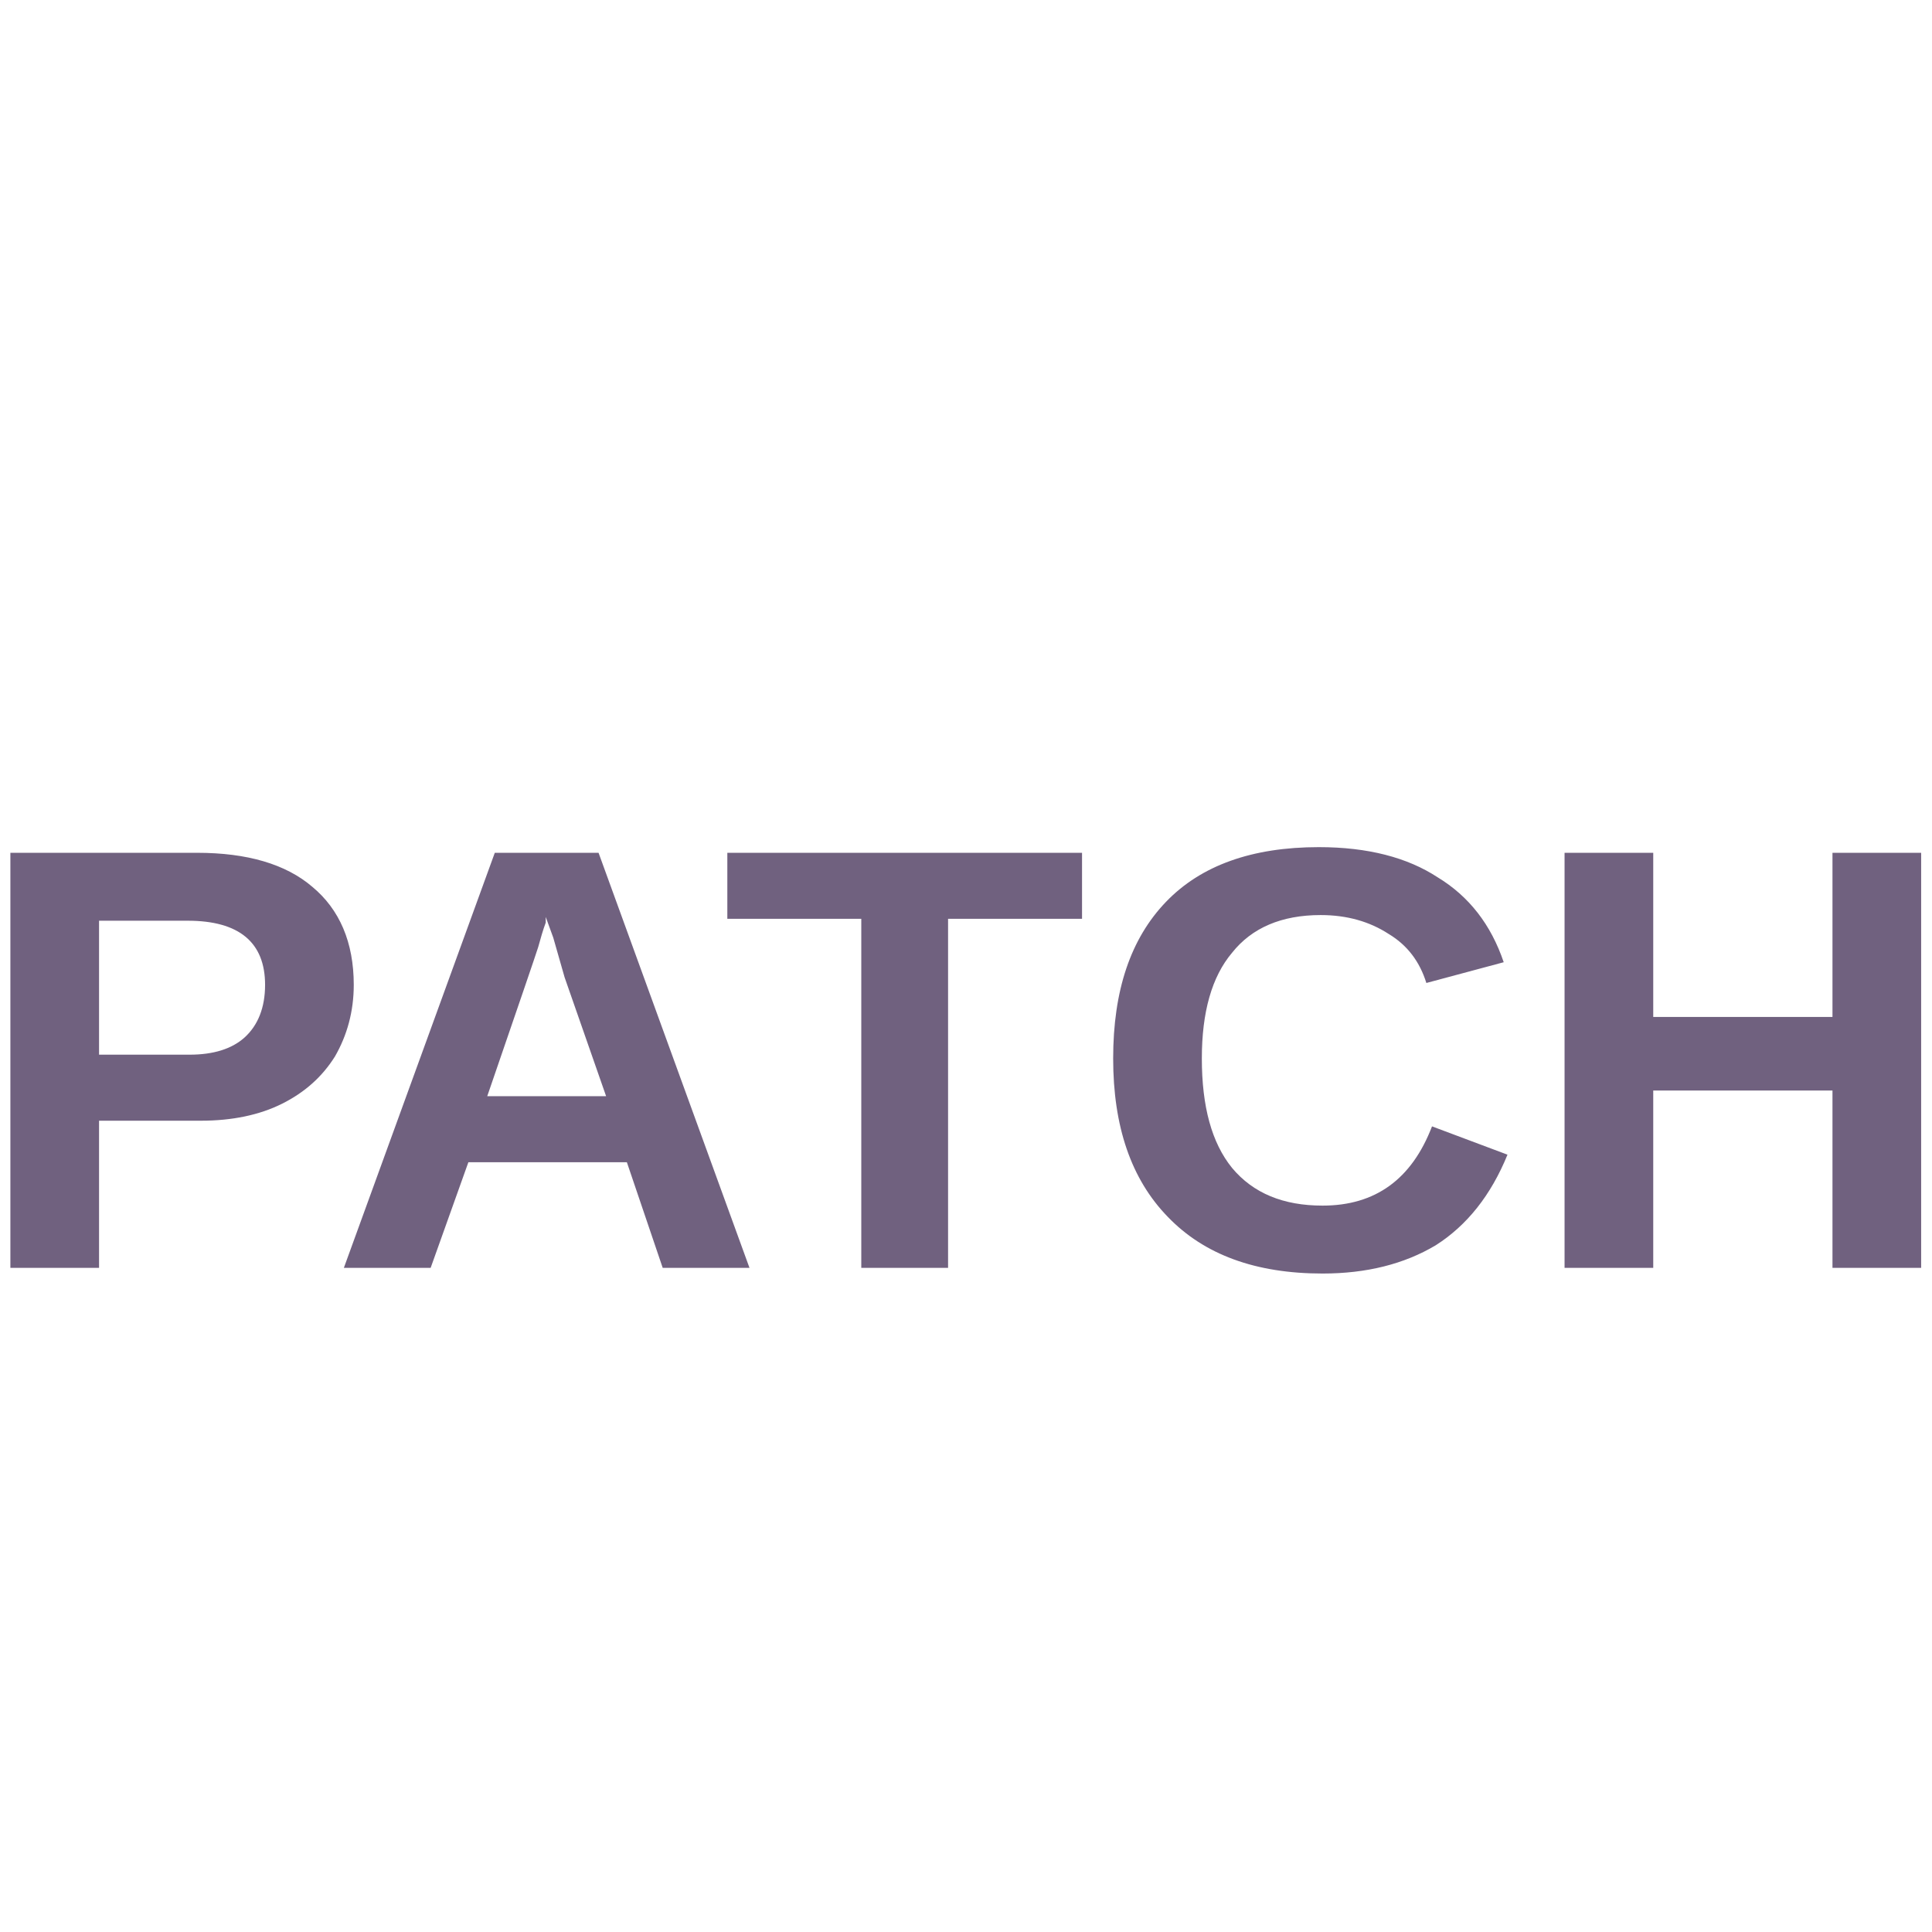
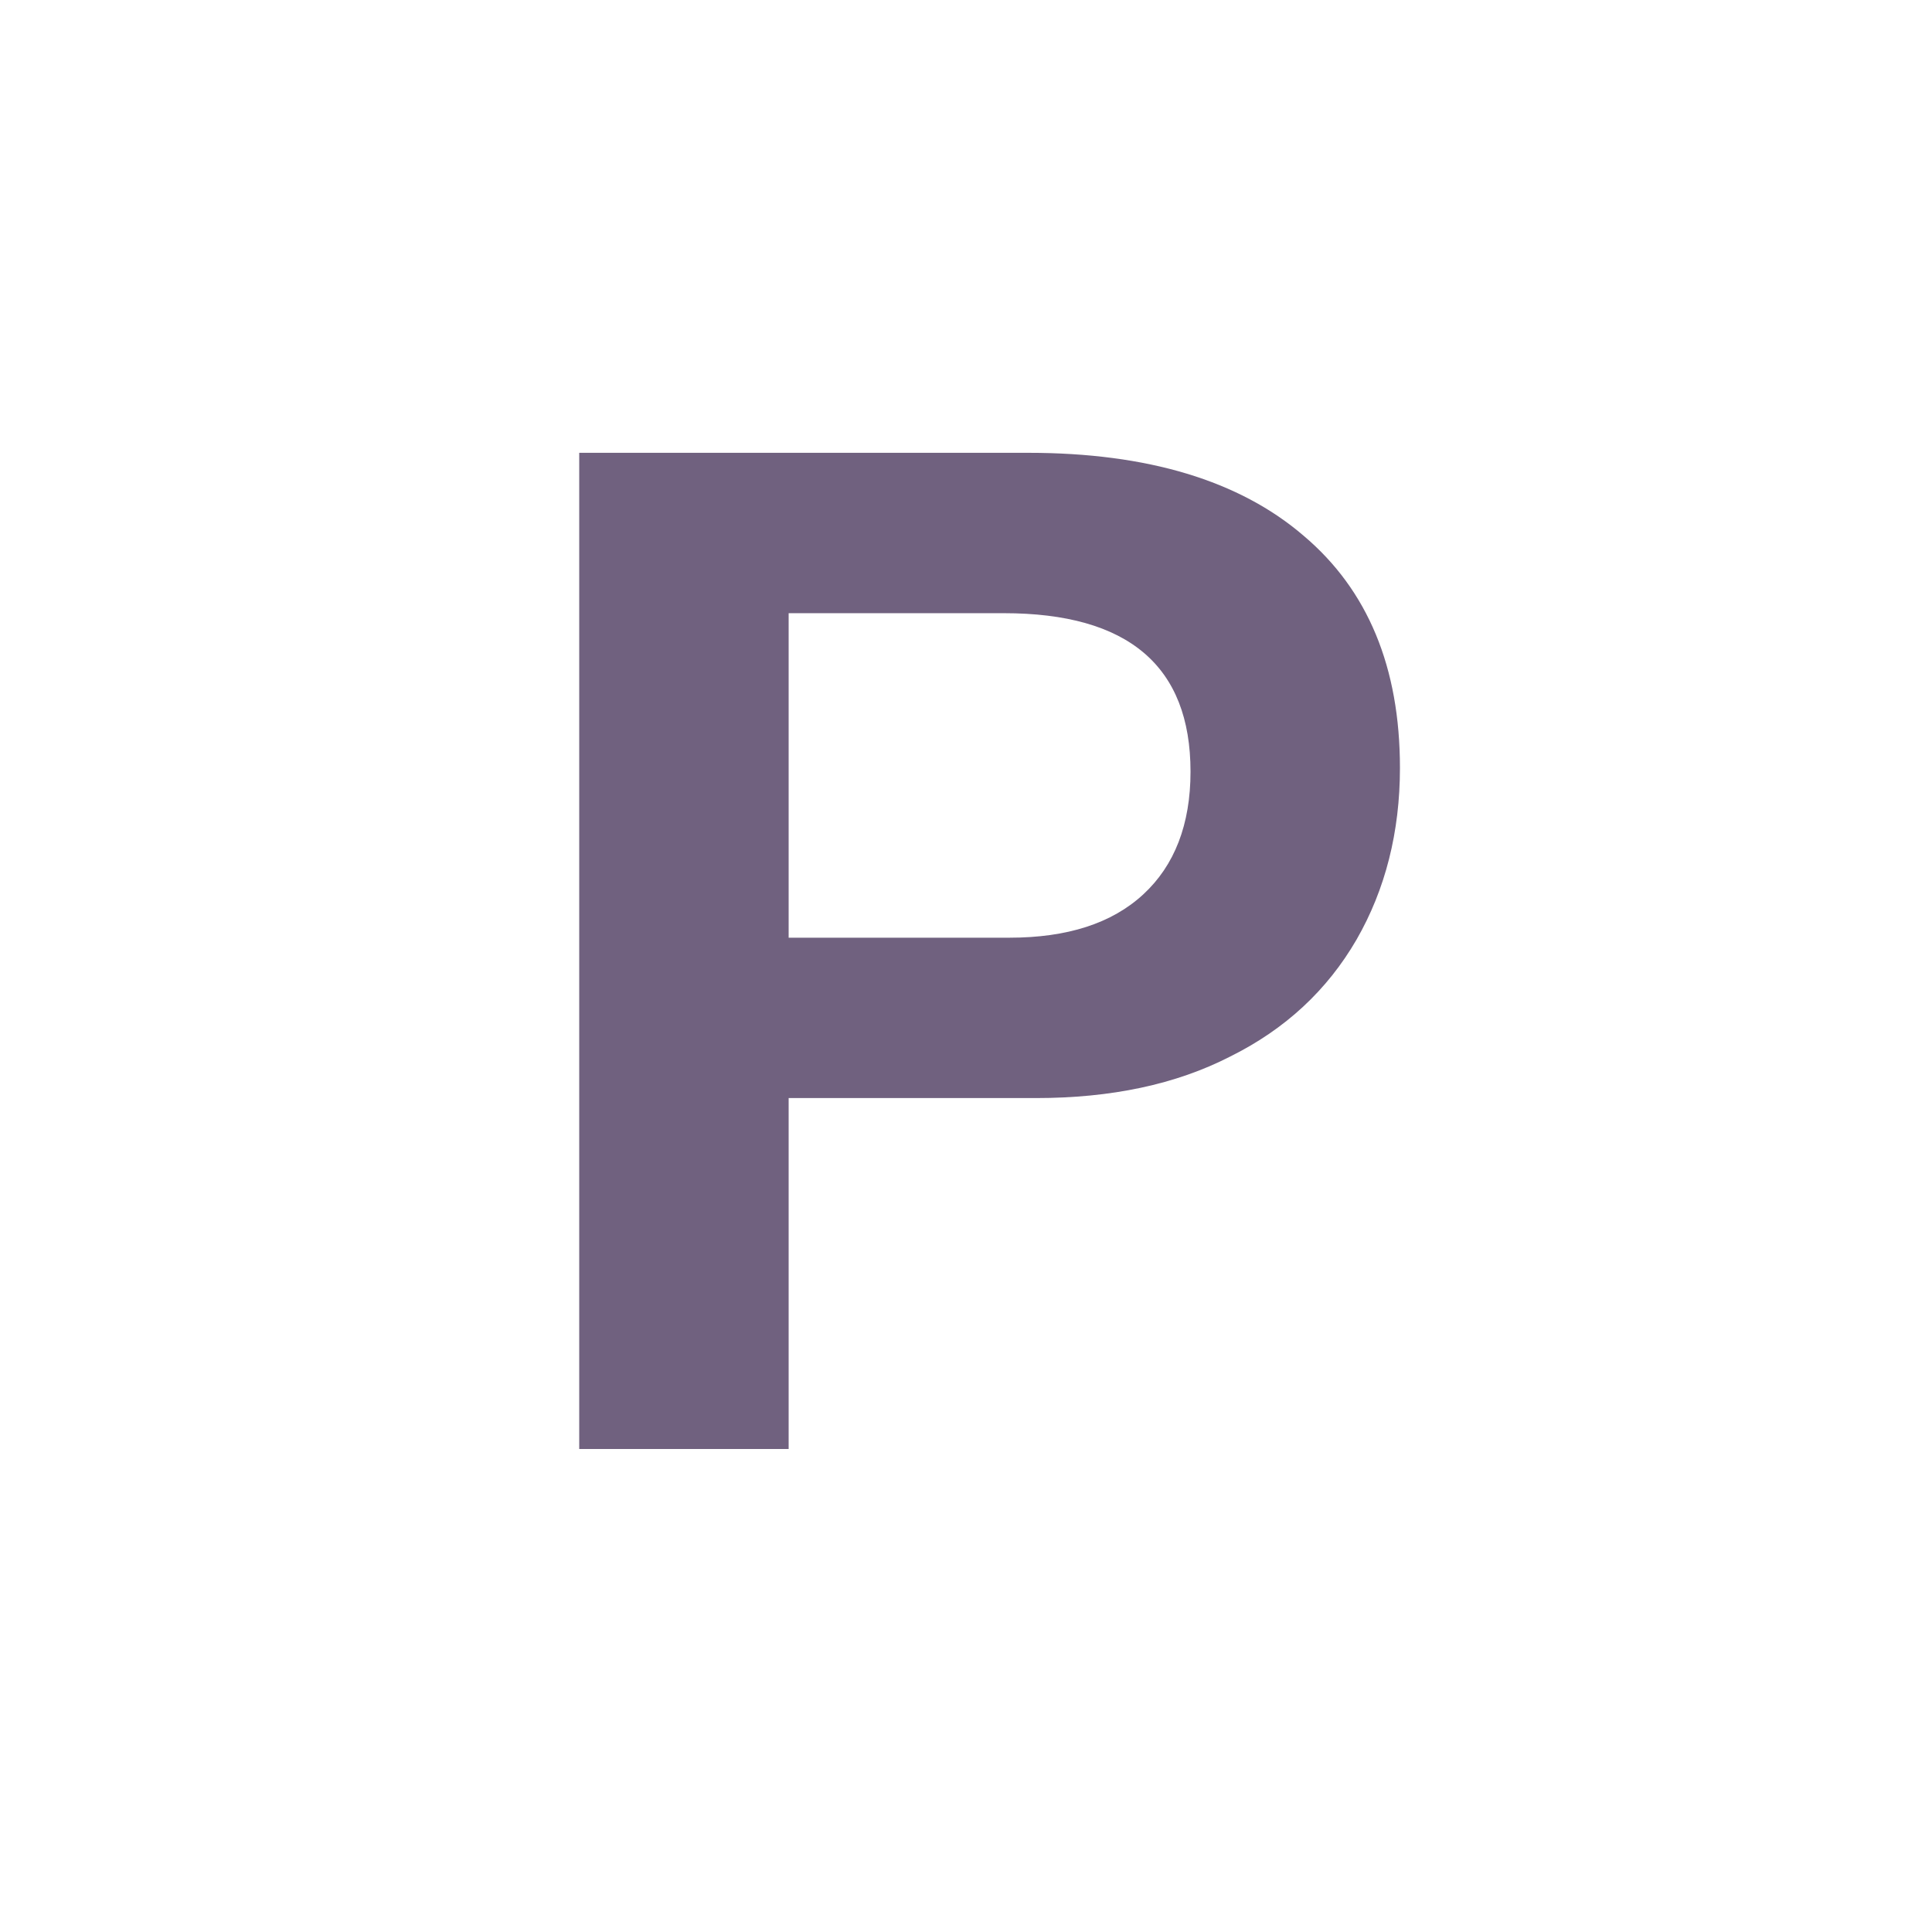
<svg xmlns="http://www.w3.org/2000/svg" width="16" height="16" viewBox="0 0 16 16">
-   <text x="8" y="10.5" text-anchor="middle" font-family="Arial, sans-serif" font-size="5" font-weight="700" fill="#70617F">PATCH</text>
+   <text x="8" y="12" text-anchor="middle" font-family="Arial, sans-serif" font-size="12" font-weight="700" fill="#70617F">P</text>
</svg>
